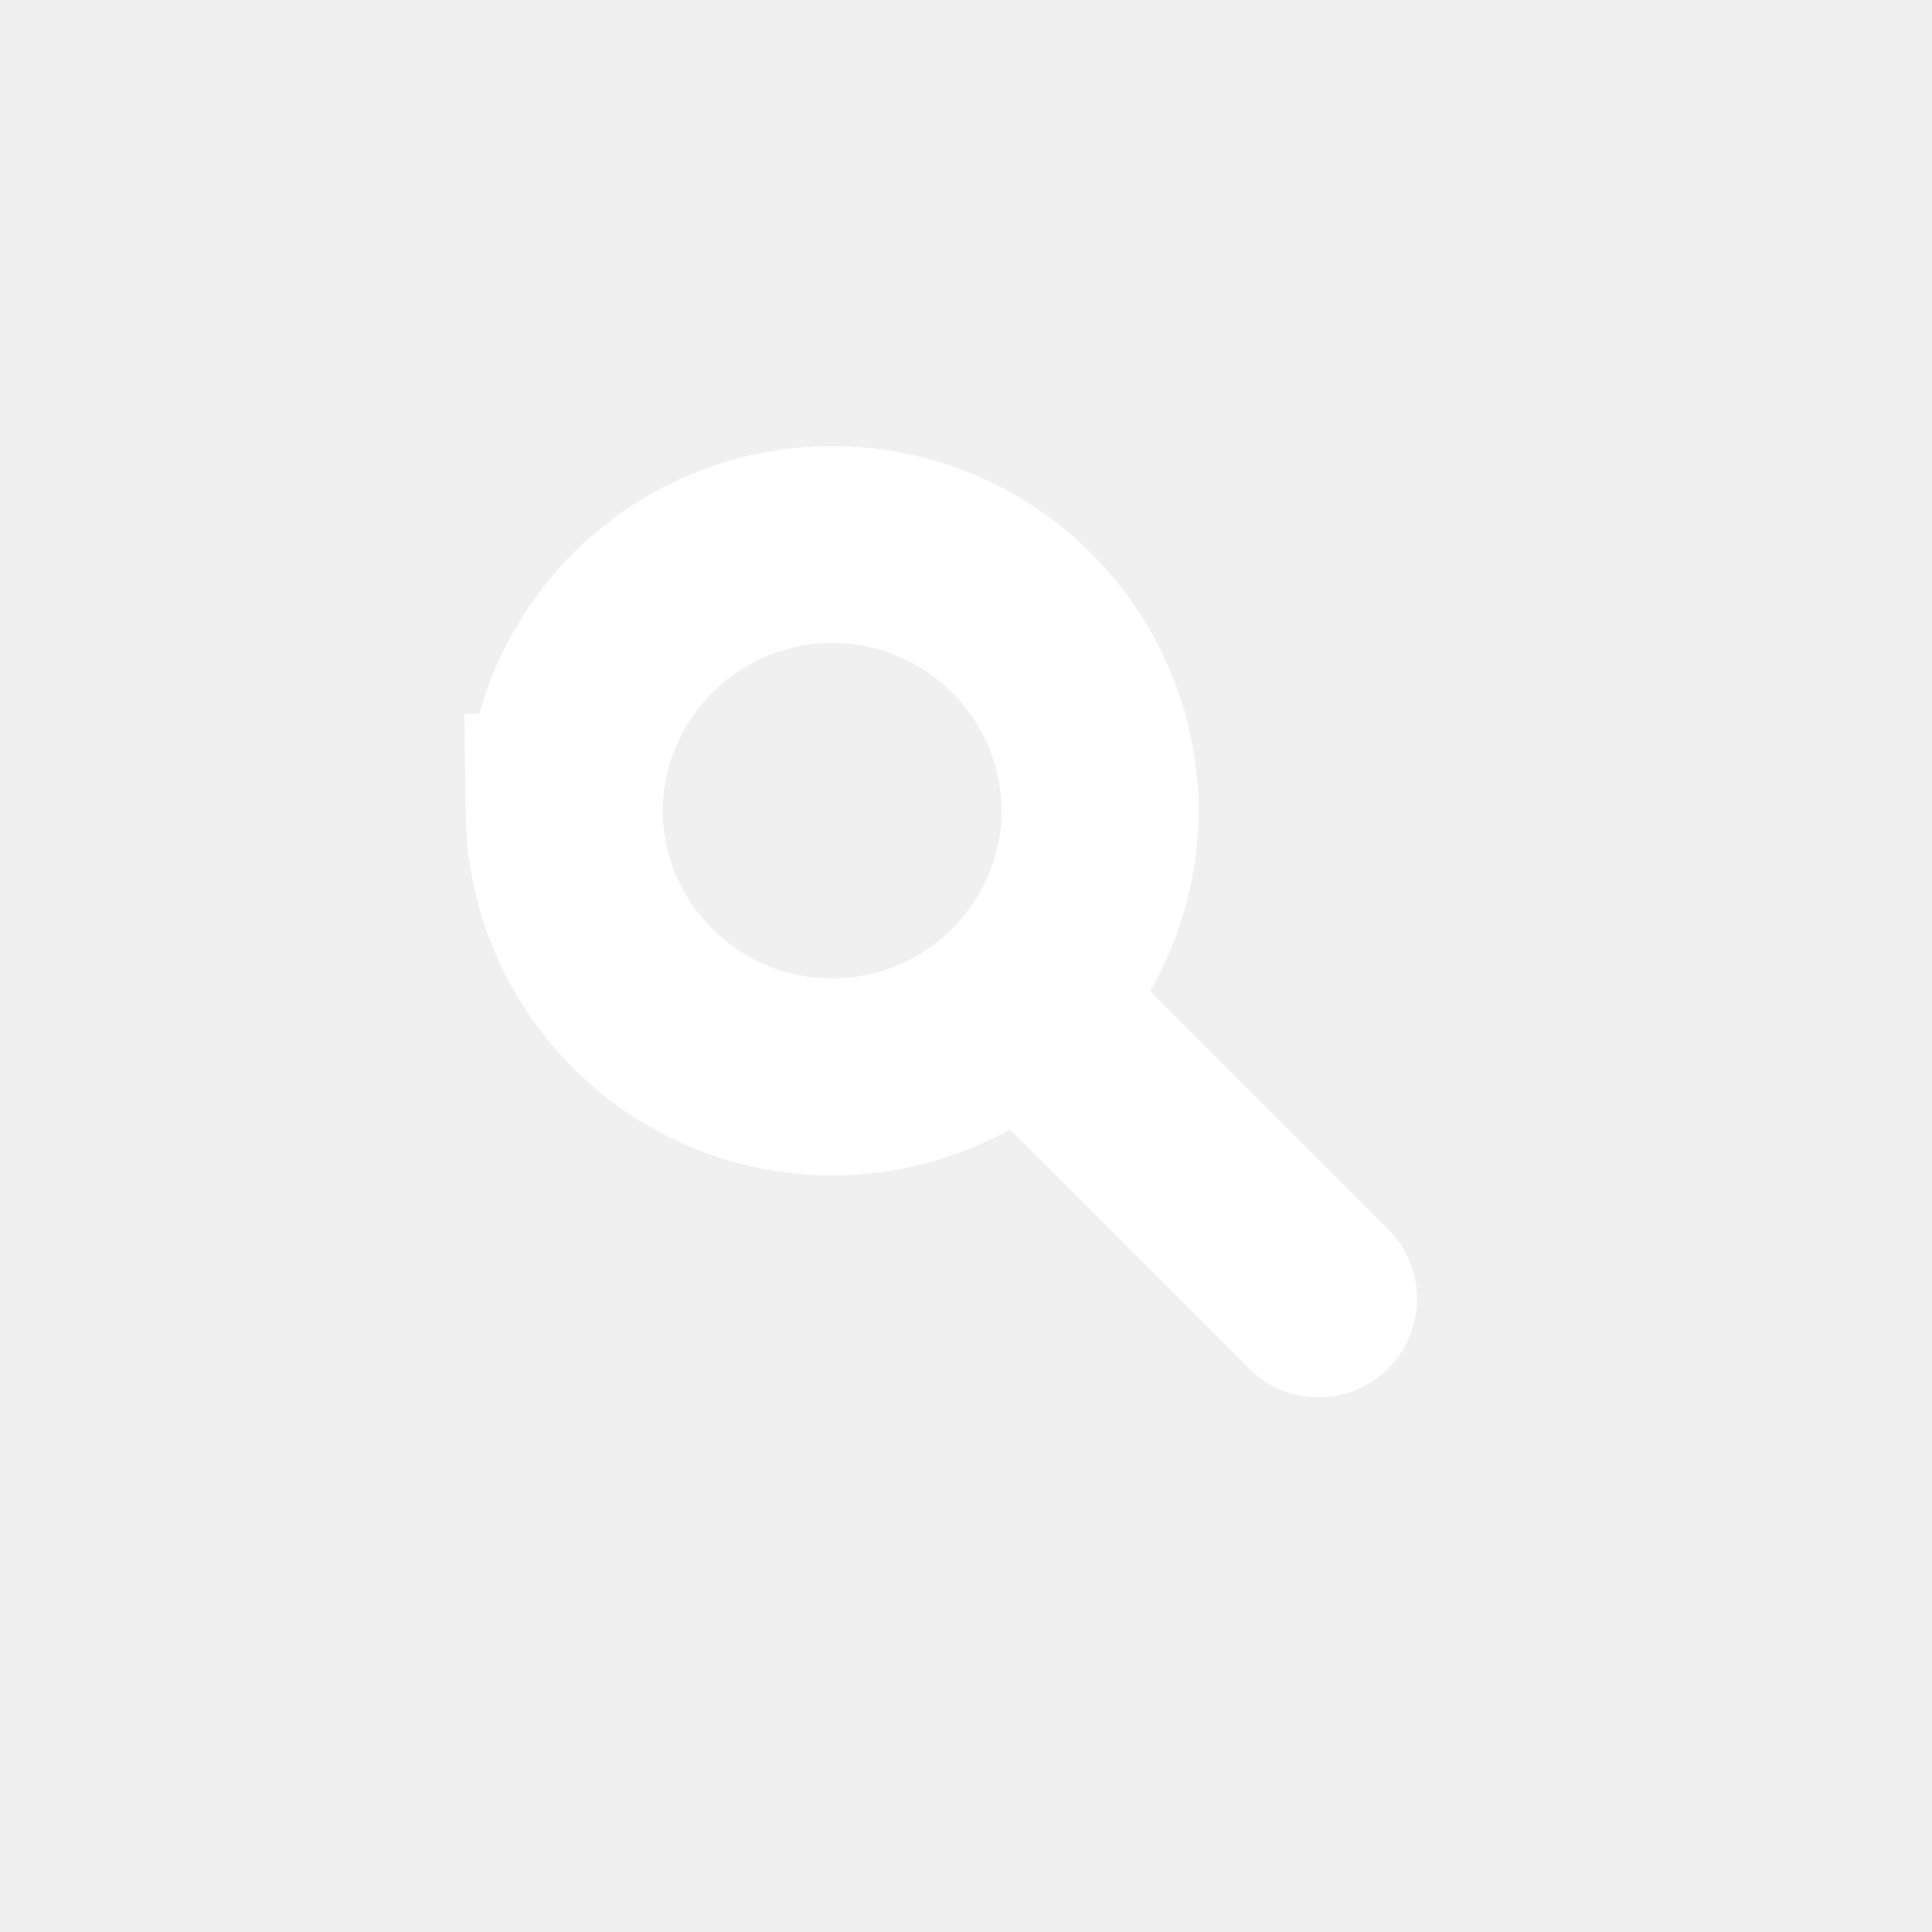
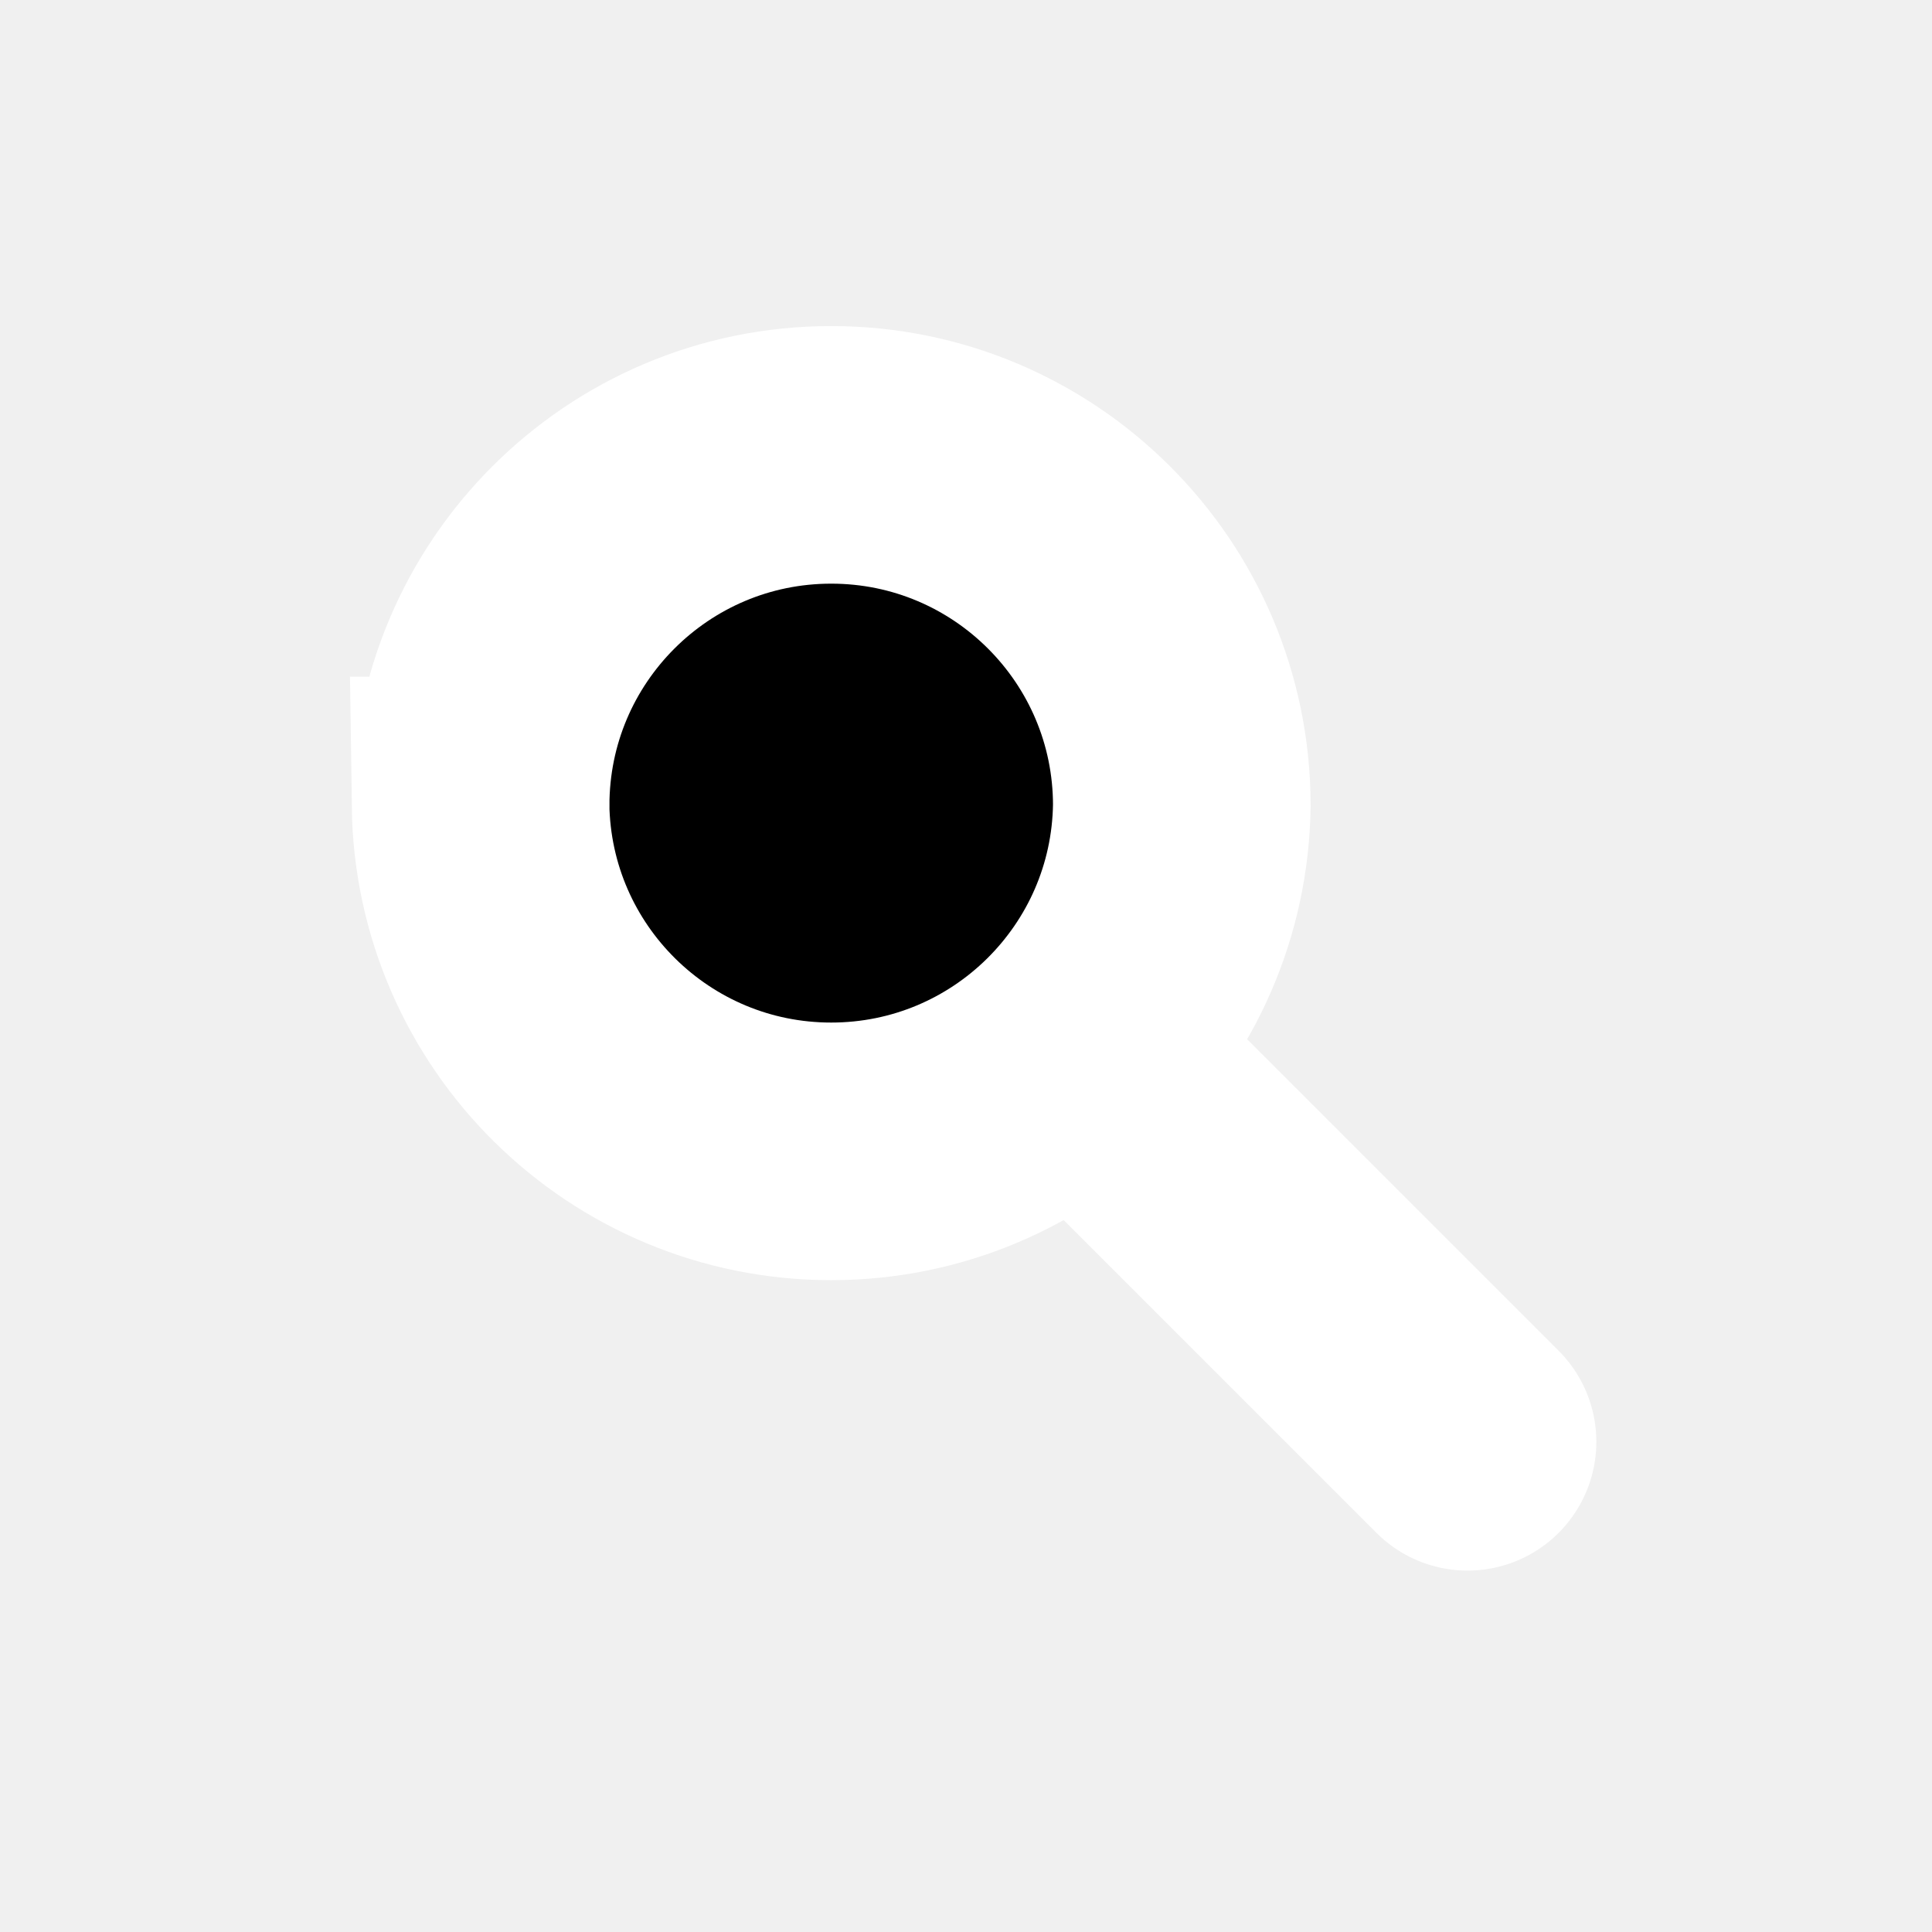
- <svg xmlns="http://www.w3.org/2000/svg" width="39.25" height="39.25" viewBox="0 0 39.25 39.25">
-   <g stroke-miterlimit="10" fill="none" stroke="#fff" stroke-width="4">
+ <svg xmlns="http://www.w3.org/2000/svg" width="30" height="30" viewBox="4 4 30 30">
+   <g stroke="#fff" stroke-width="4">
    <path d="m26.788 26.388-5.86-5.86" stroke-linecap="round" />
    <path d="M11.463 16.507a5.444 5.444 0 1 1 10.888 0 5.445 5.445 0 0 1-10.889 0z" />
  </g>
</svg>
